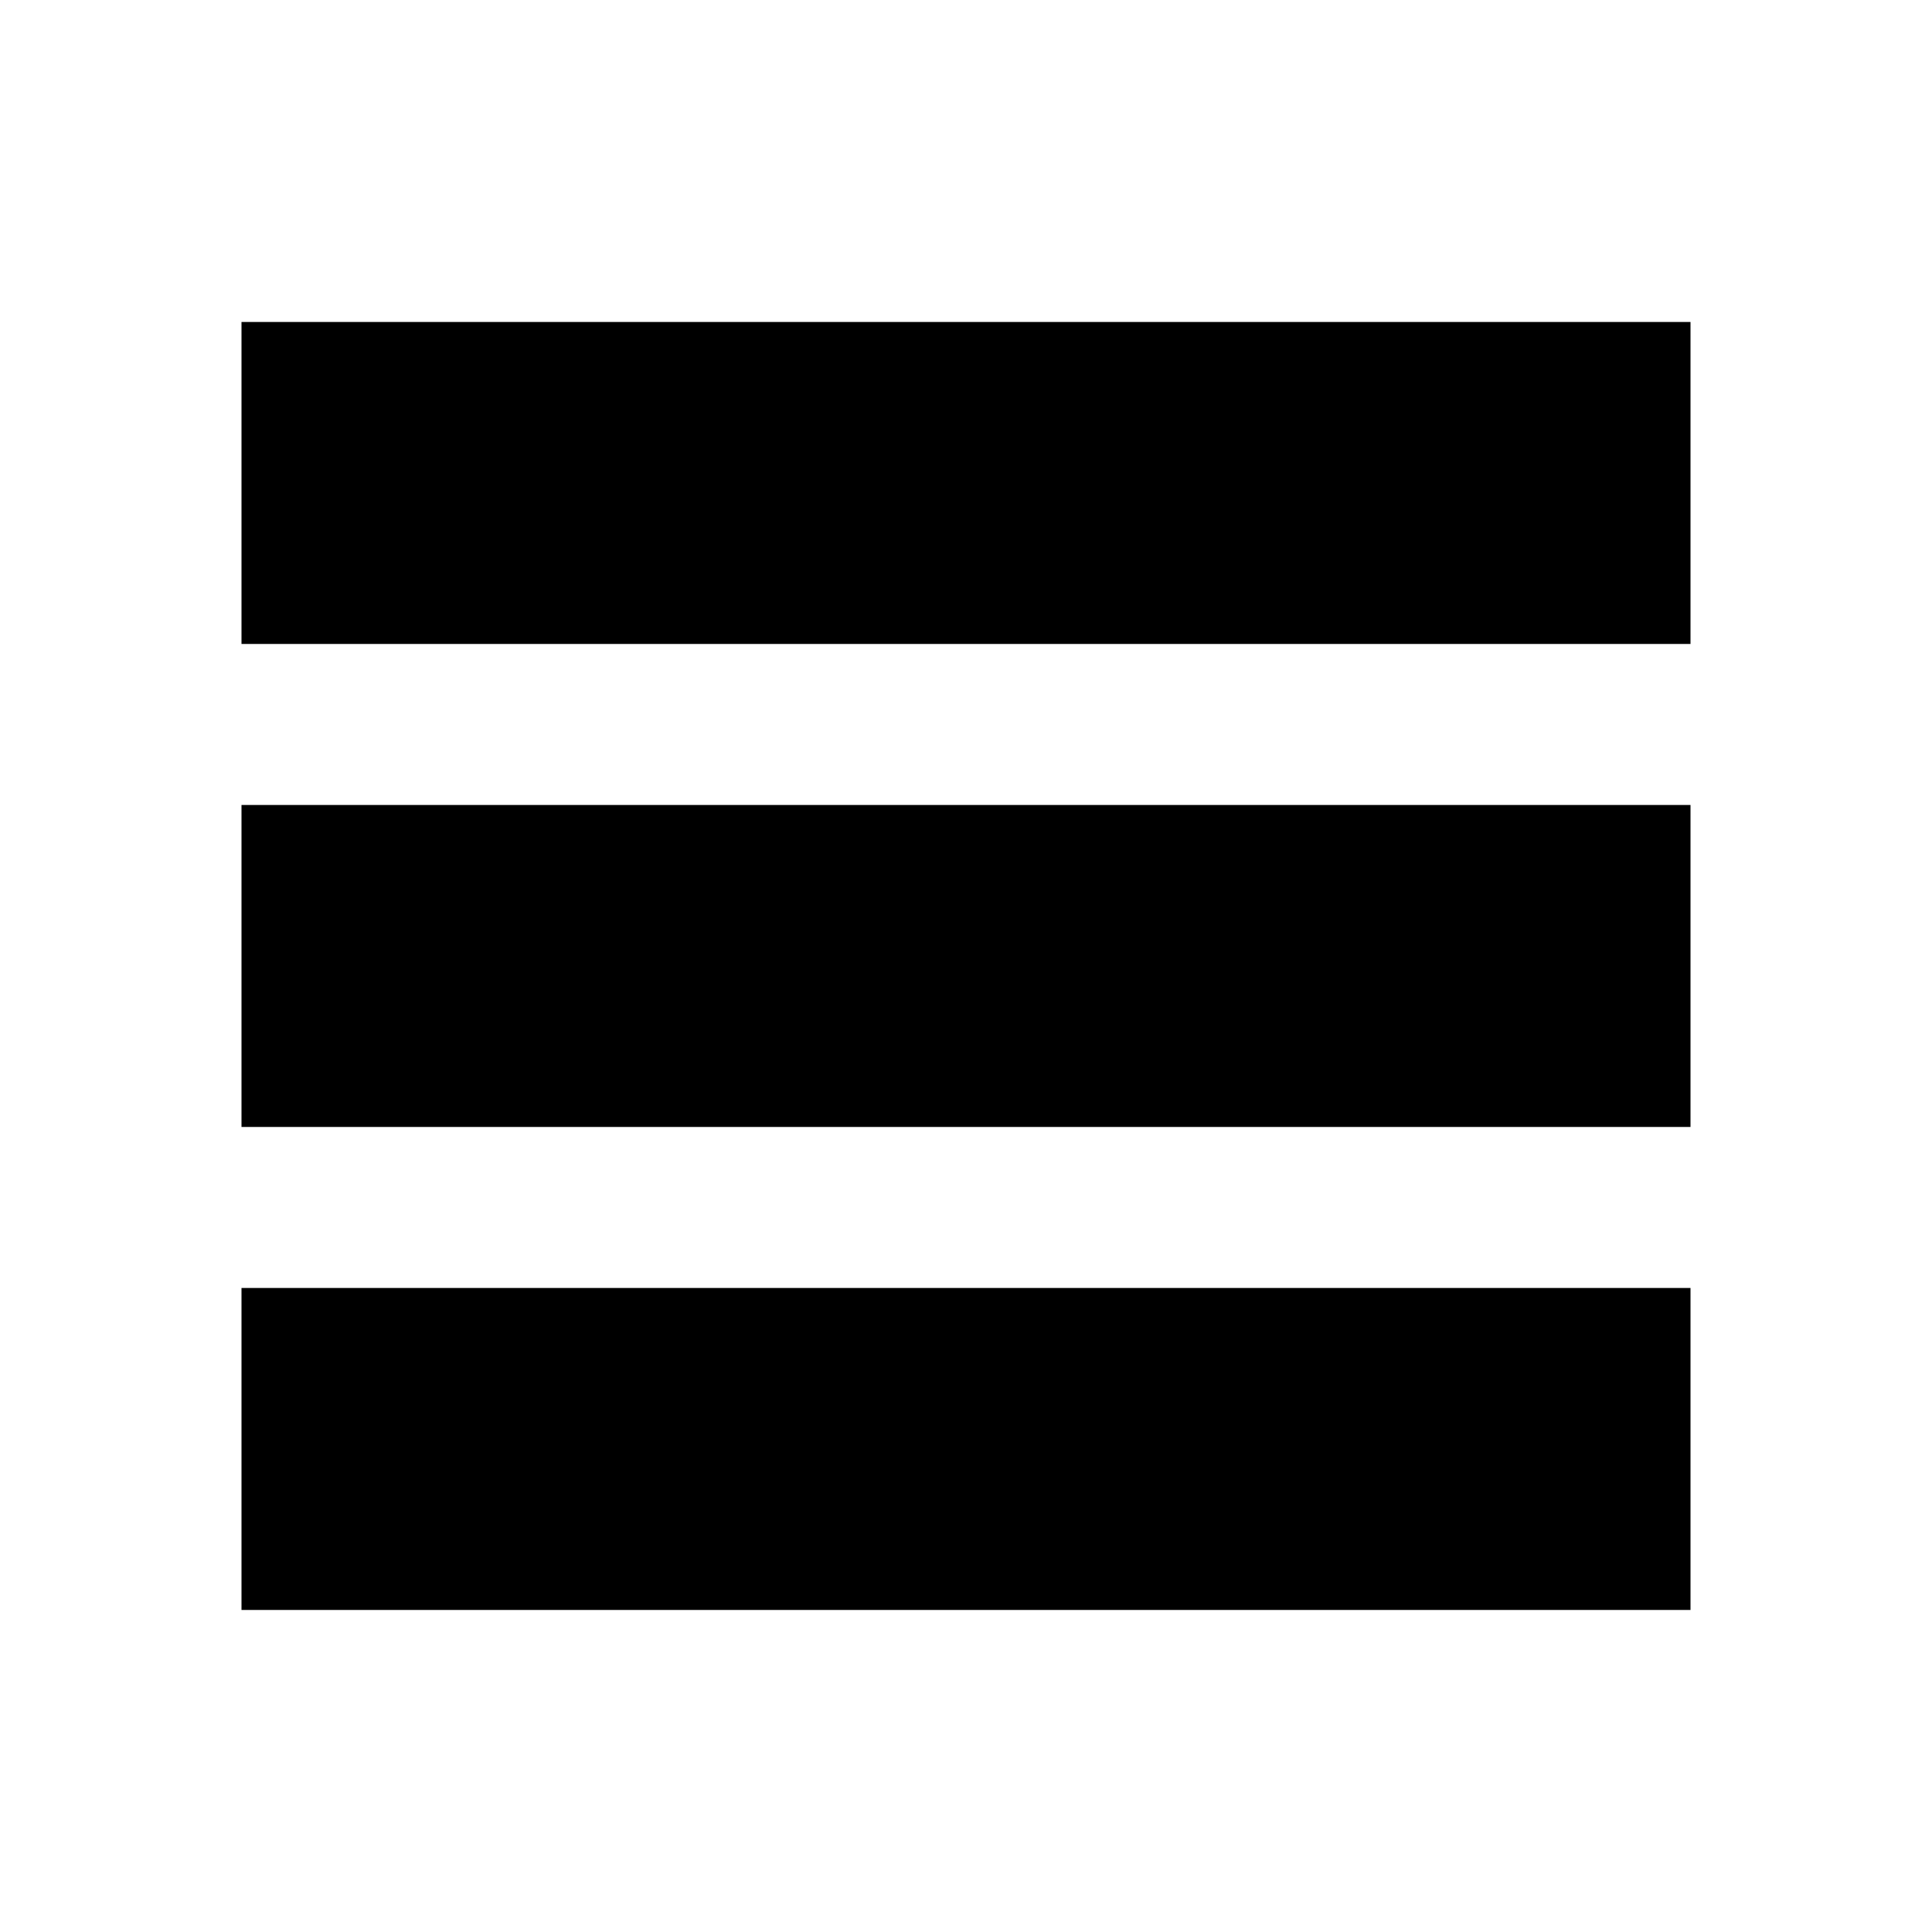
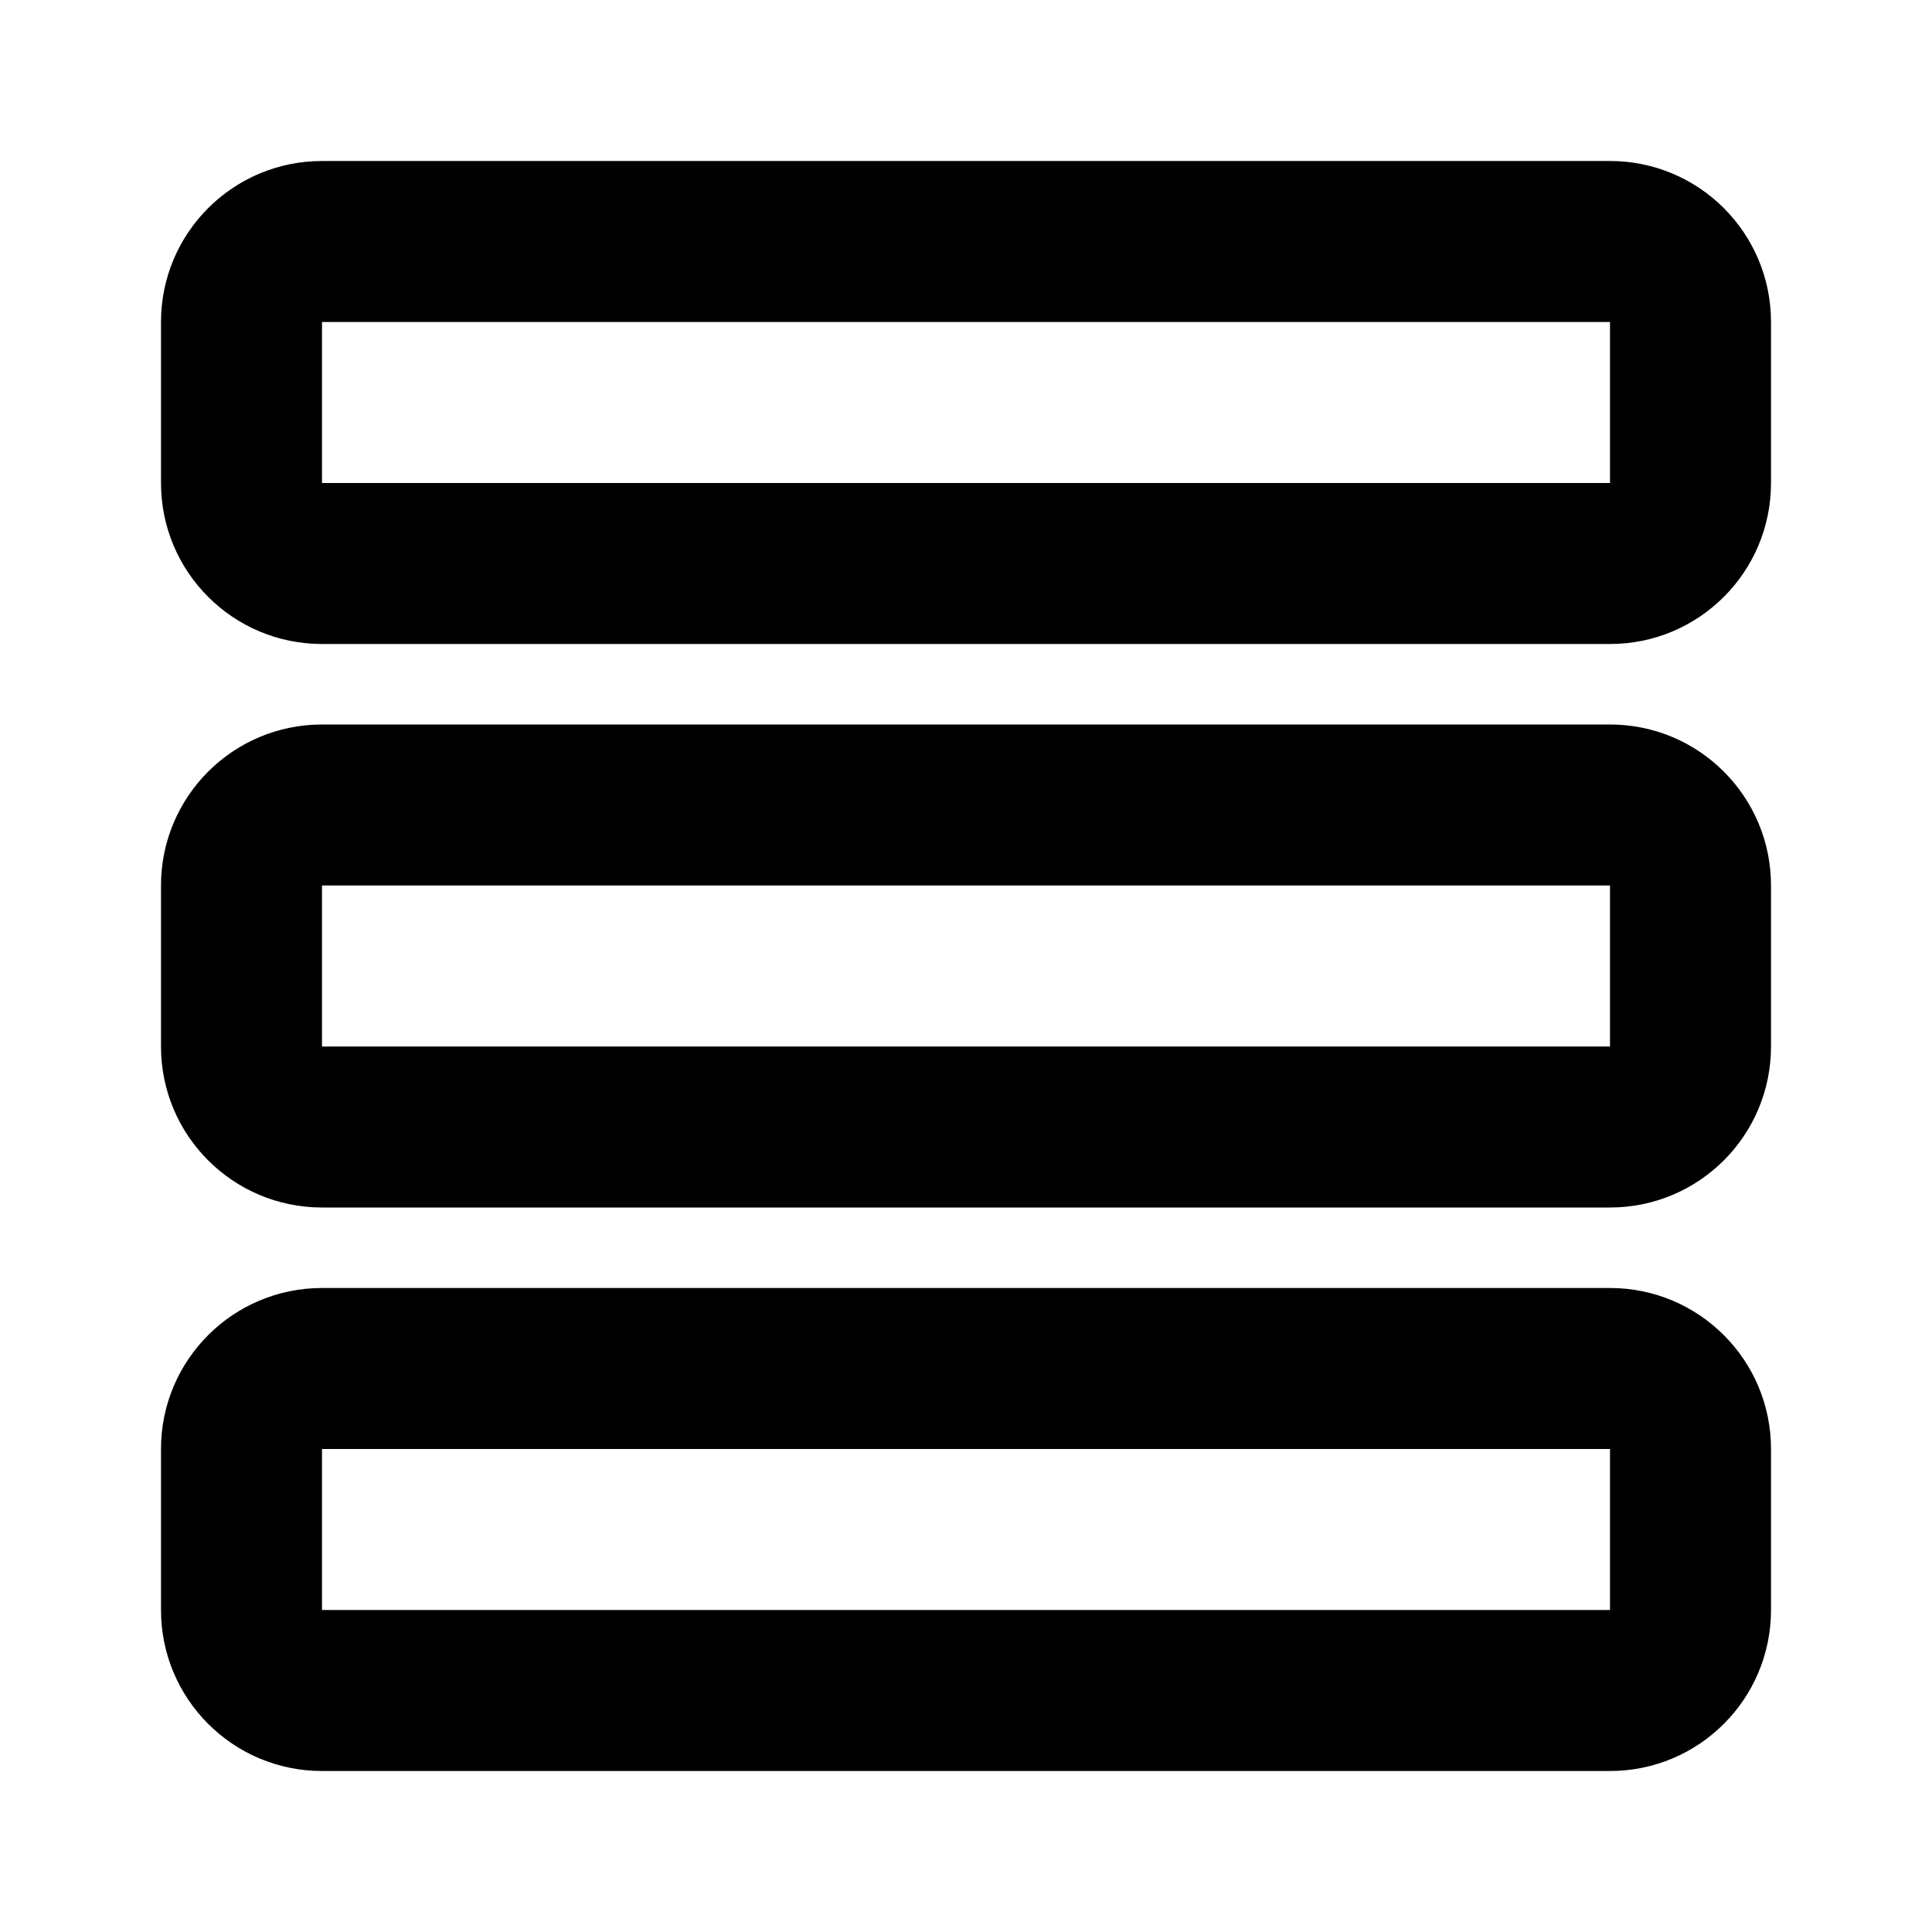
- <svg xmlns="http://www.w3.org/2000/svg" viewBox="0 0 32 32">
-   <path d="M4 5.333h24v5.333h-24v-5.333z" />
-   <path d="M4 13.333h24v5.333h-24v-5.333z" />
-   <path d="M4 21.333h24v5.333h-24v-5.333z" />
+ <svg xmlns="http://www.w3.org/2000/svg" viewBox="0 0 24 24">
+   <path fill-rule="evenodd" clip-rule="evenodd" d="M2 4C2 2.895 2.895 2 4 2H20C21.105 2 22 2.895 22 4V6C22 7.105 21.105 8 20 8H4C2.895 8 2 7.105 2 6V4ZM20 4L4 4V6H20V4ZM2 18C2 16.895 2.895 16 4 16H20C21.105 16 22 16.895 22 18V20C22 21.105 21.105 22 20 22H4C2.895 22 2 21.105 2 20V18ZM20 18H4V20H20V18ZM4 9C2.895 9 2 9.895 2 11V13C2 14.105 2.895 15 4 15H20C21.105 15 22 14.105 22 13V11C22 9.895 21.105 9 20 9H4ZM4 11H20V13H4V11Z" />
</svg>
